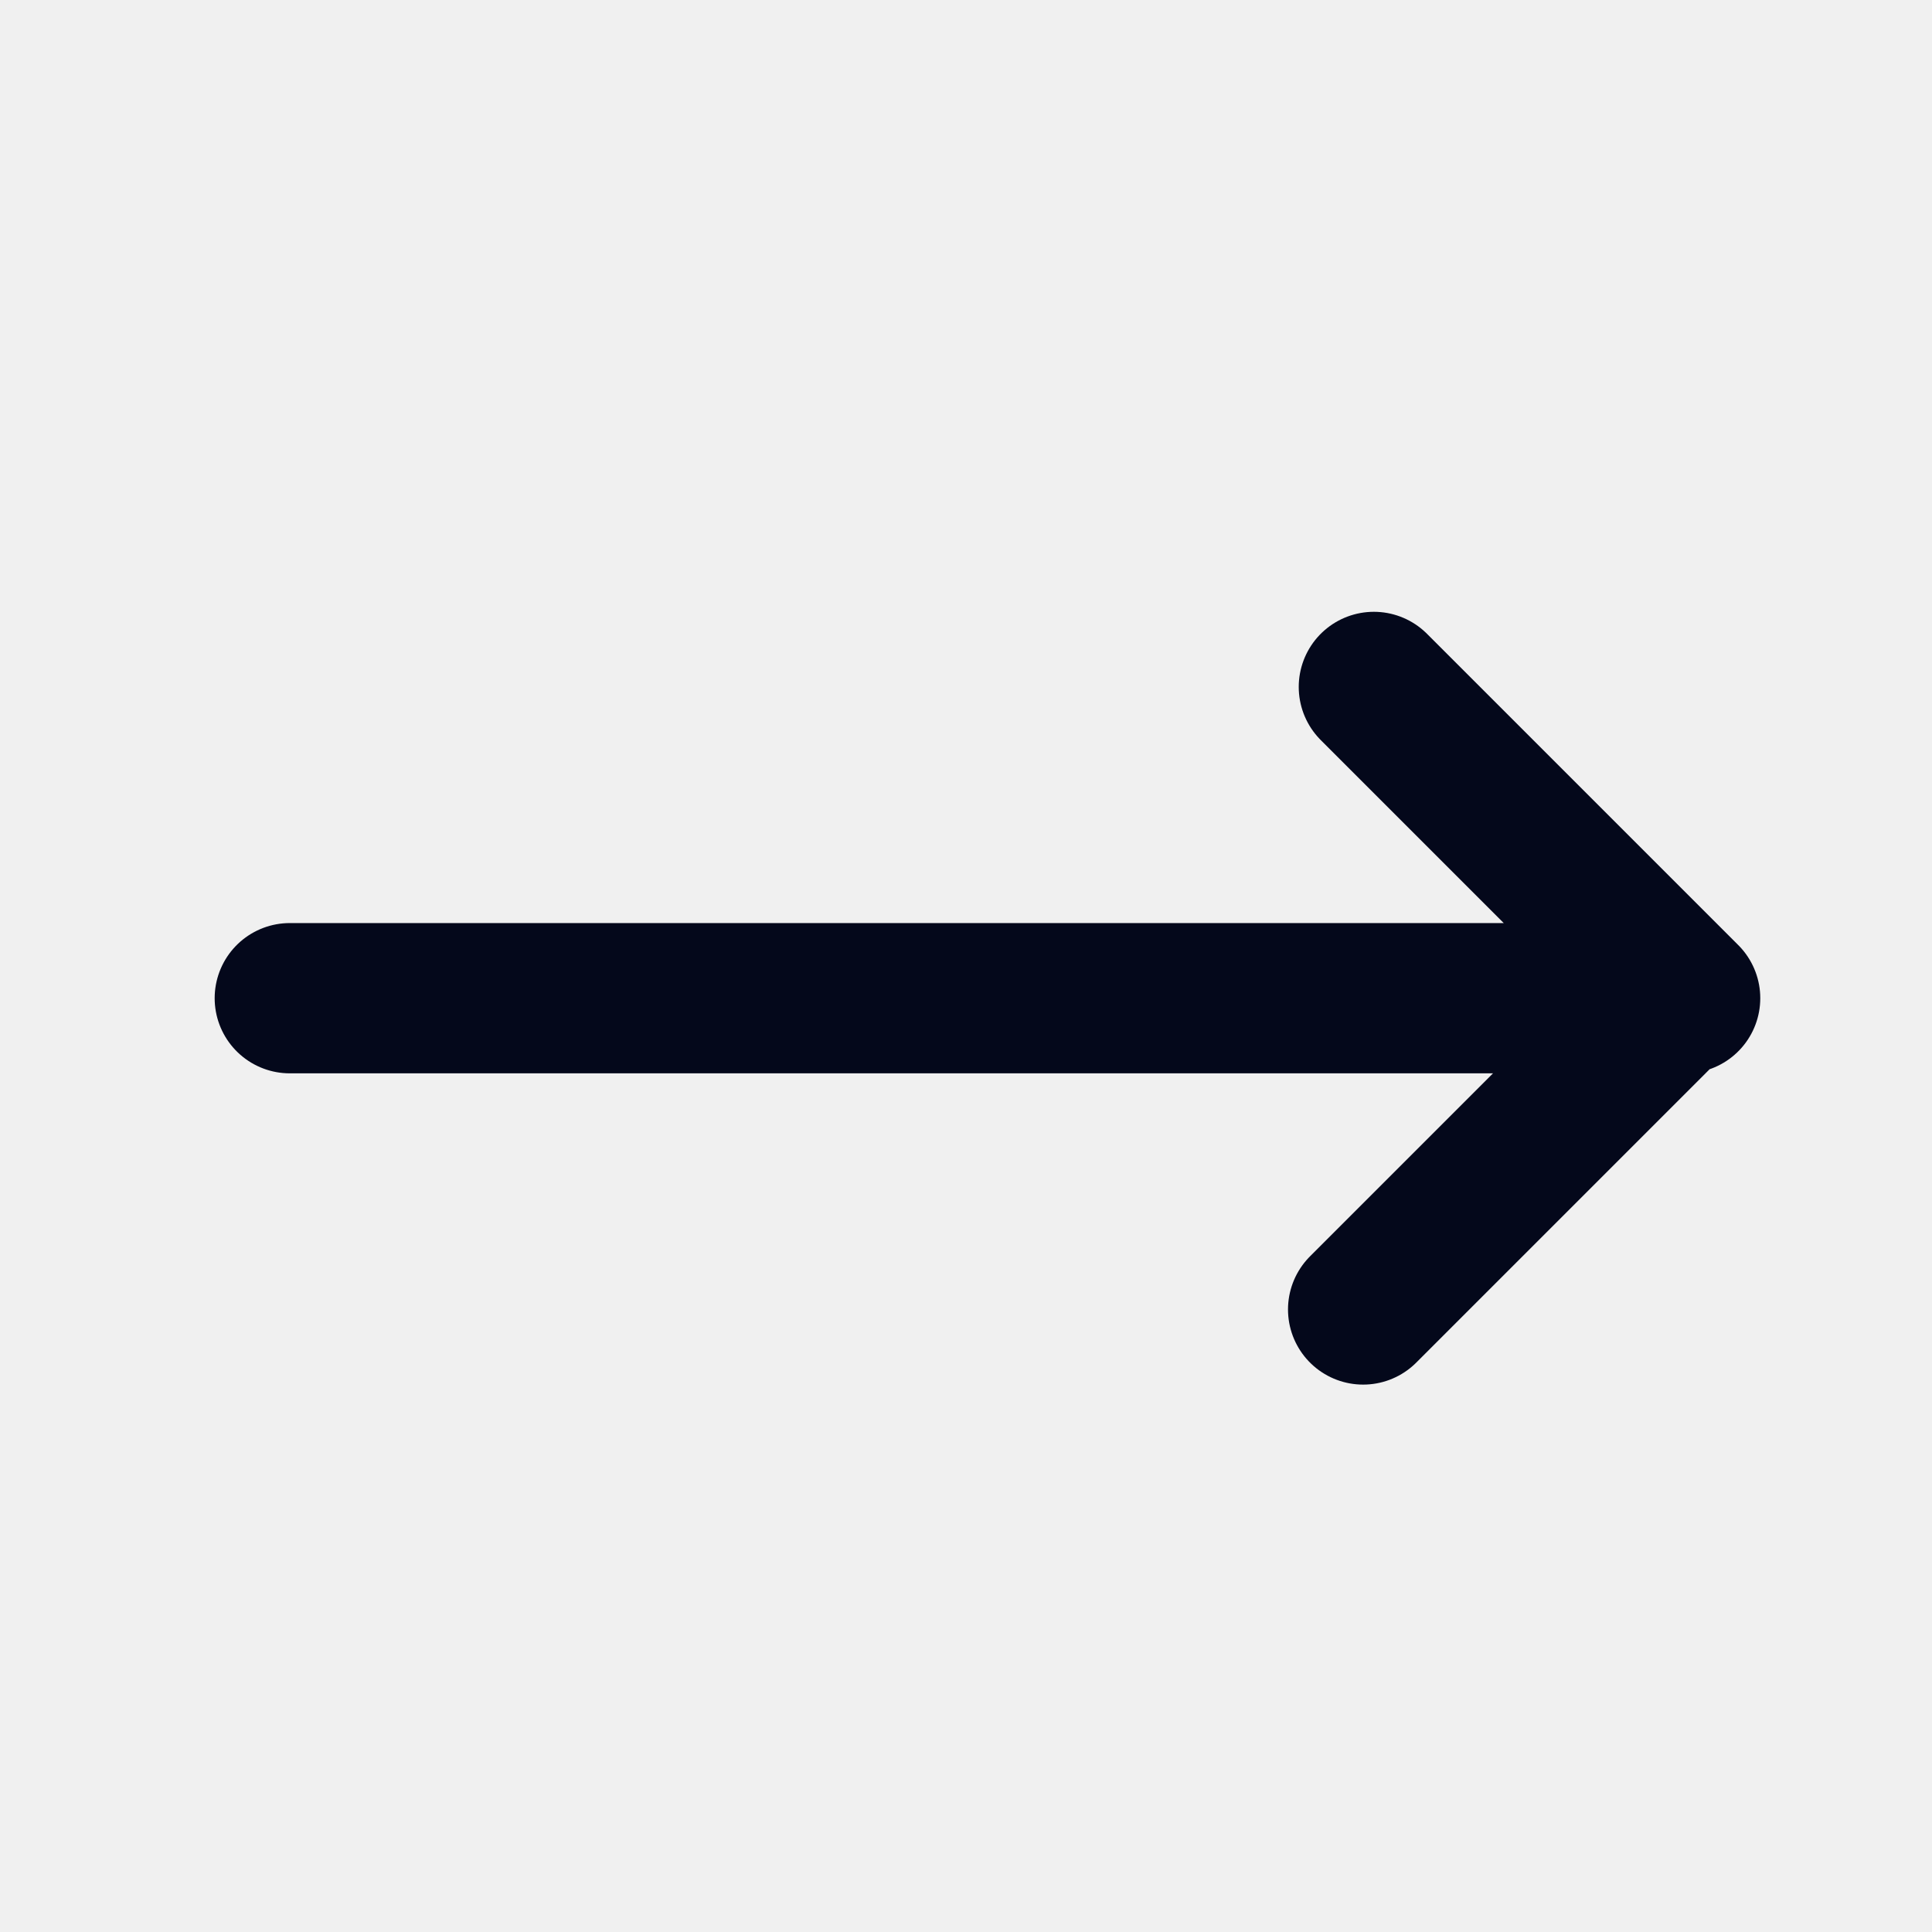
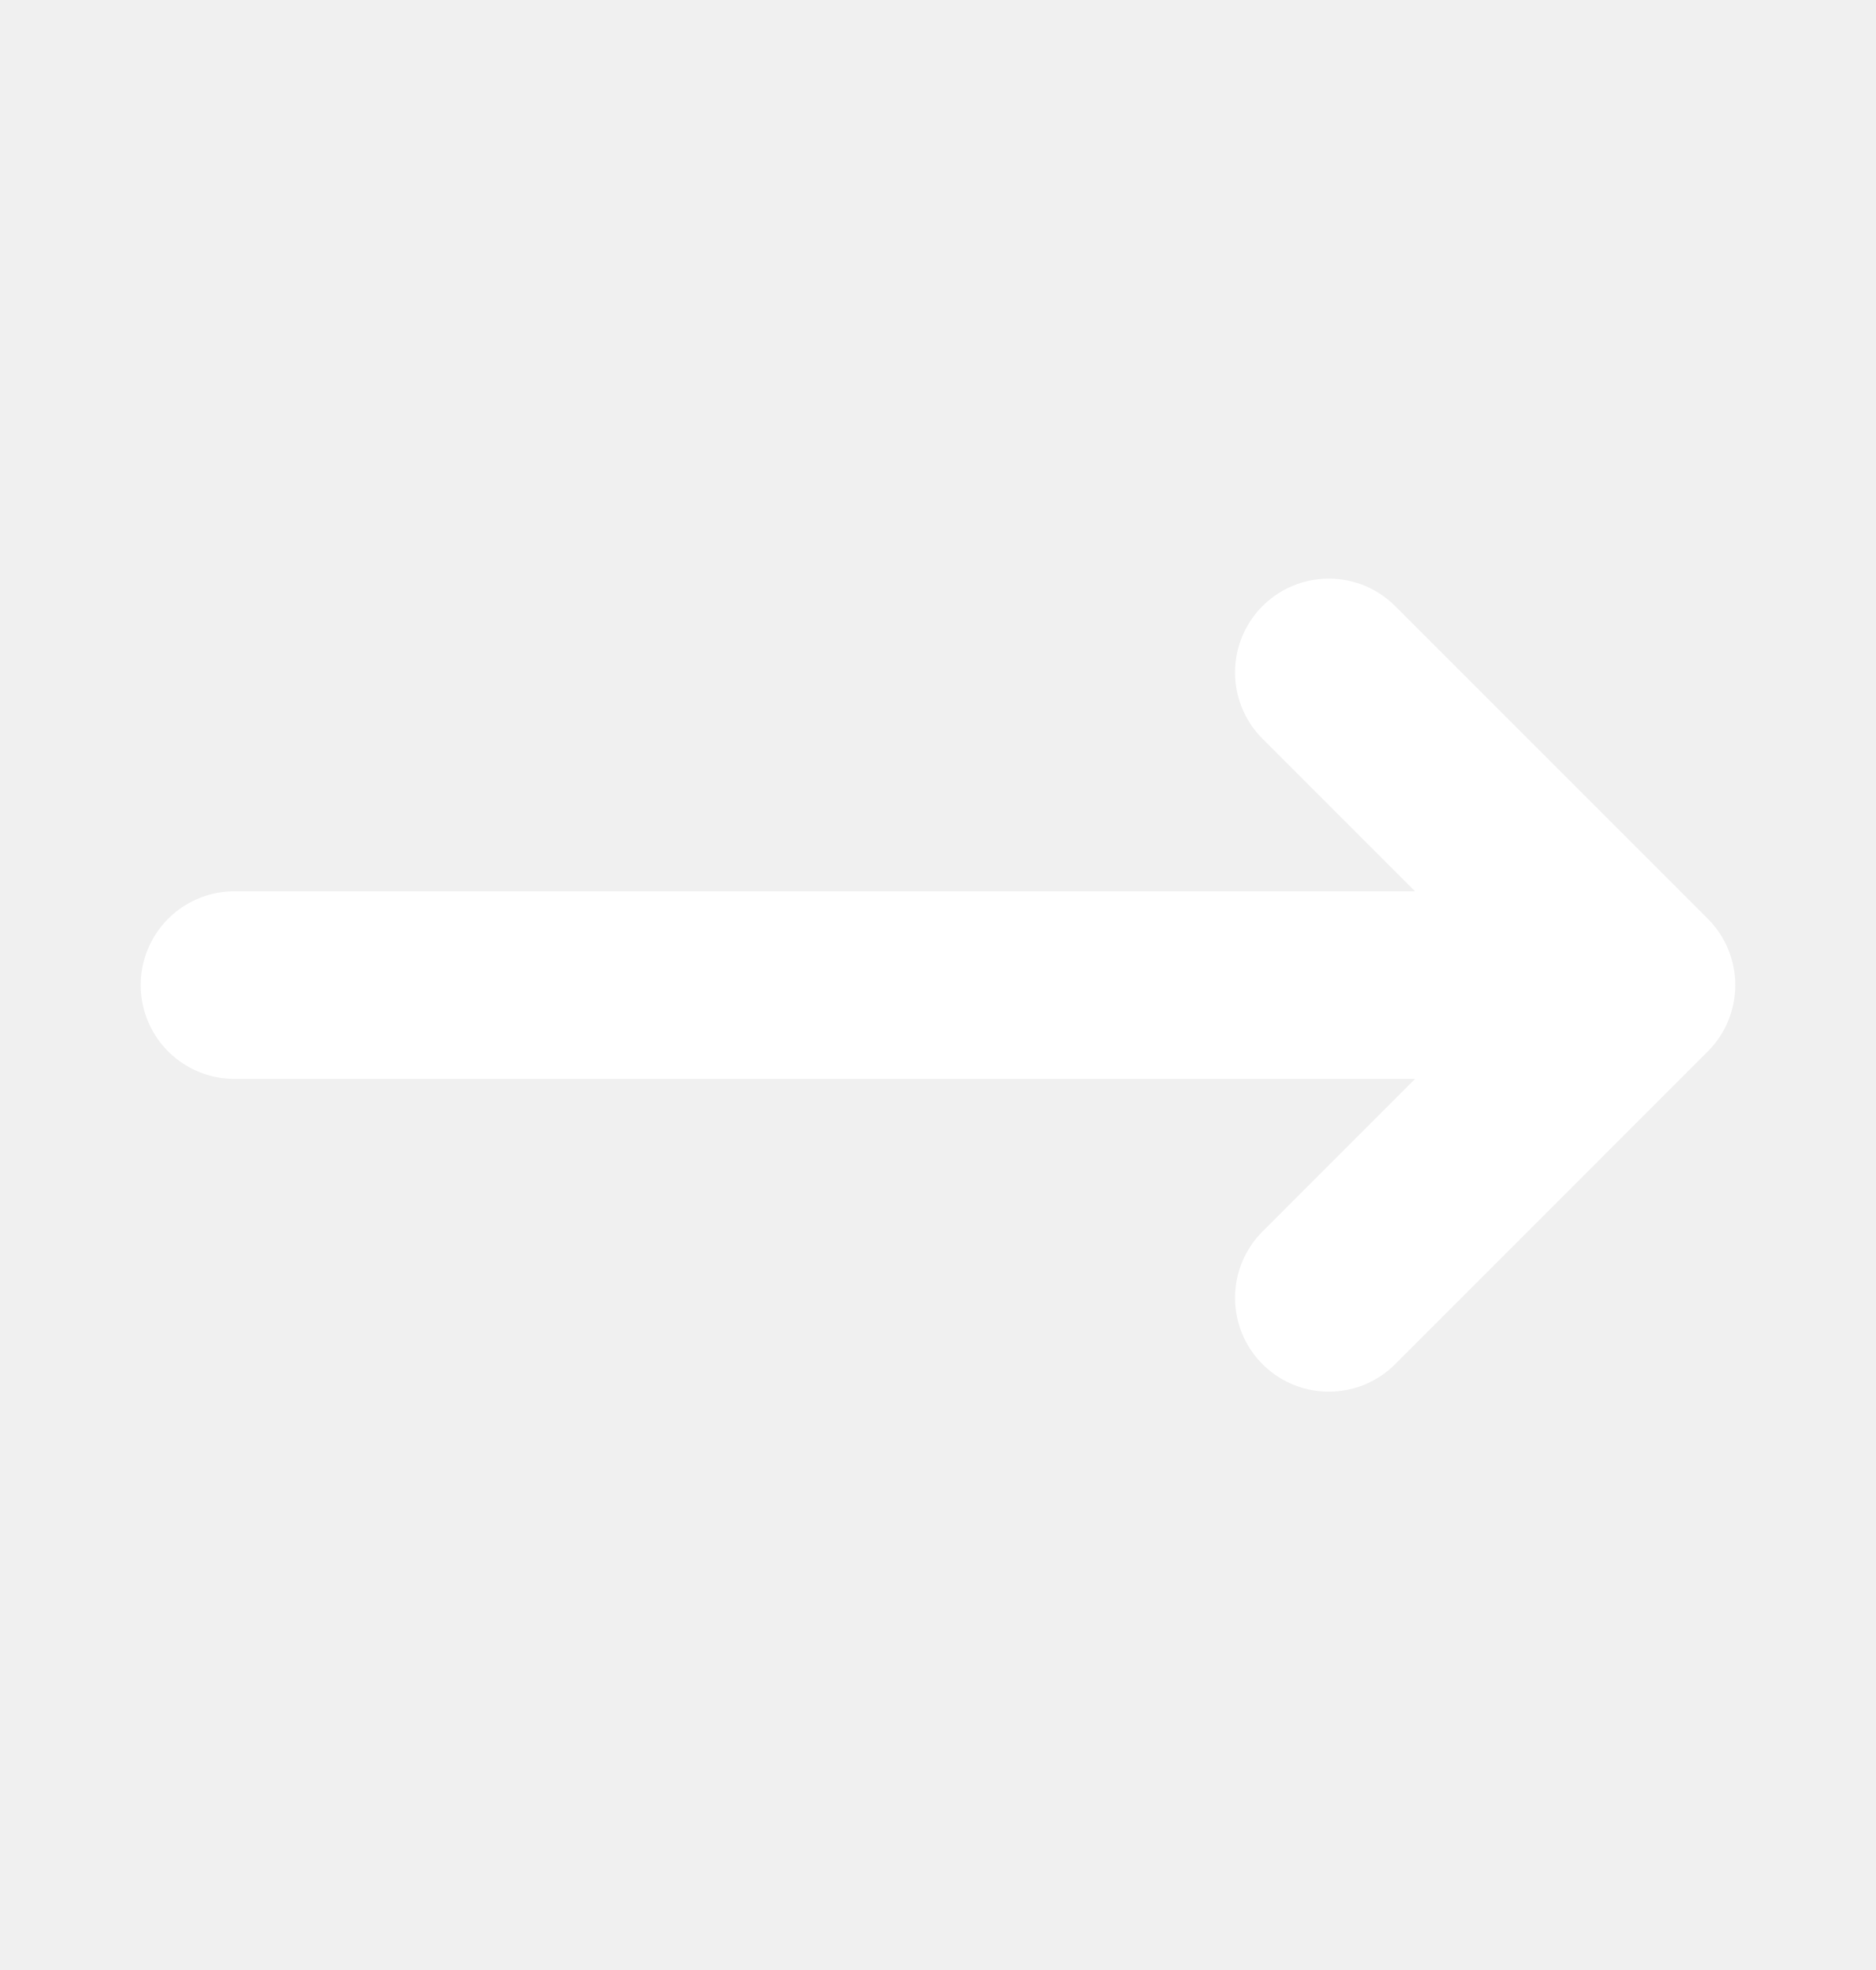
- <svg xmlns="http://www.w3.org/2000/svg" id="Livello_1" data-name="Livello 1" version="1.1" viewBox="0 0 18 18">
-   <defs>
-     <style>
-       .cls-1 {
-         fill: none;
-         stroke: #04081b;
-         stroke-linecap: round;
-         stroke-linejoin: round;
-         stroke-width: 1.4px;
-       }
-     </style>
-   </defs>
-   <path class="cls-1" d="M12.8,6.4l2.9,2.9M15.6,9.3l-2.9,2.9M15.6,9.3H2.7" />
+ <svg xmlns="http://www.w3.org/2000/svg" width="20" height="21" viewBox="0 0 20 21" fill="none">
+   <path d="M14.167 7.168L17.5 10.501M17.5 10.501L14.167 13.835M17.5 10.501L2.5 10.501" stroke="white" stroke-width="2" stroke-linecap="round" stroke-linejoin="round" />
</svg>
